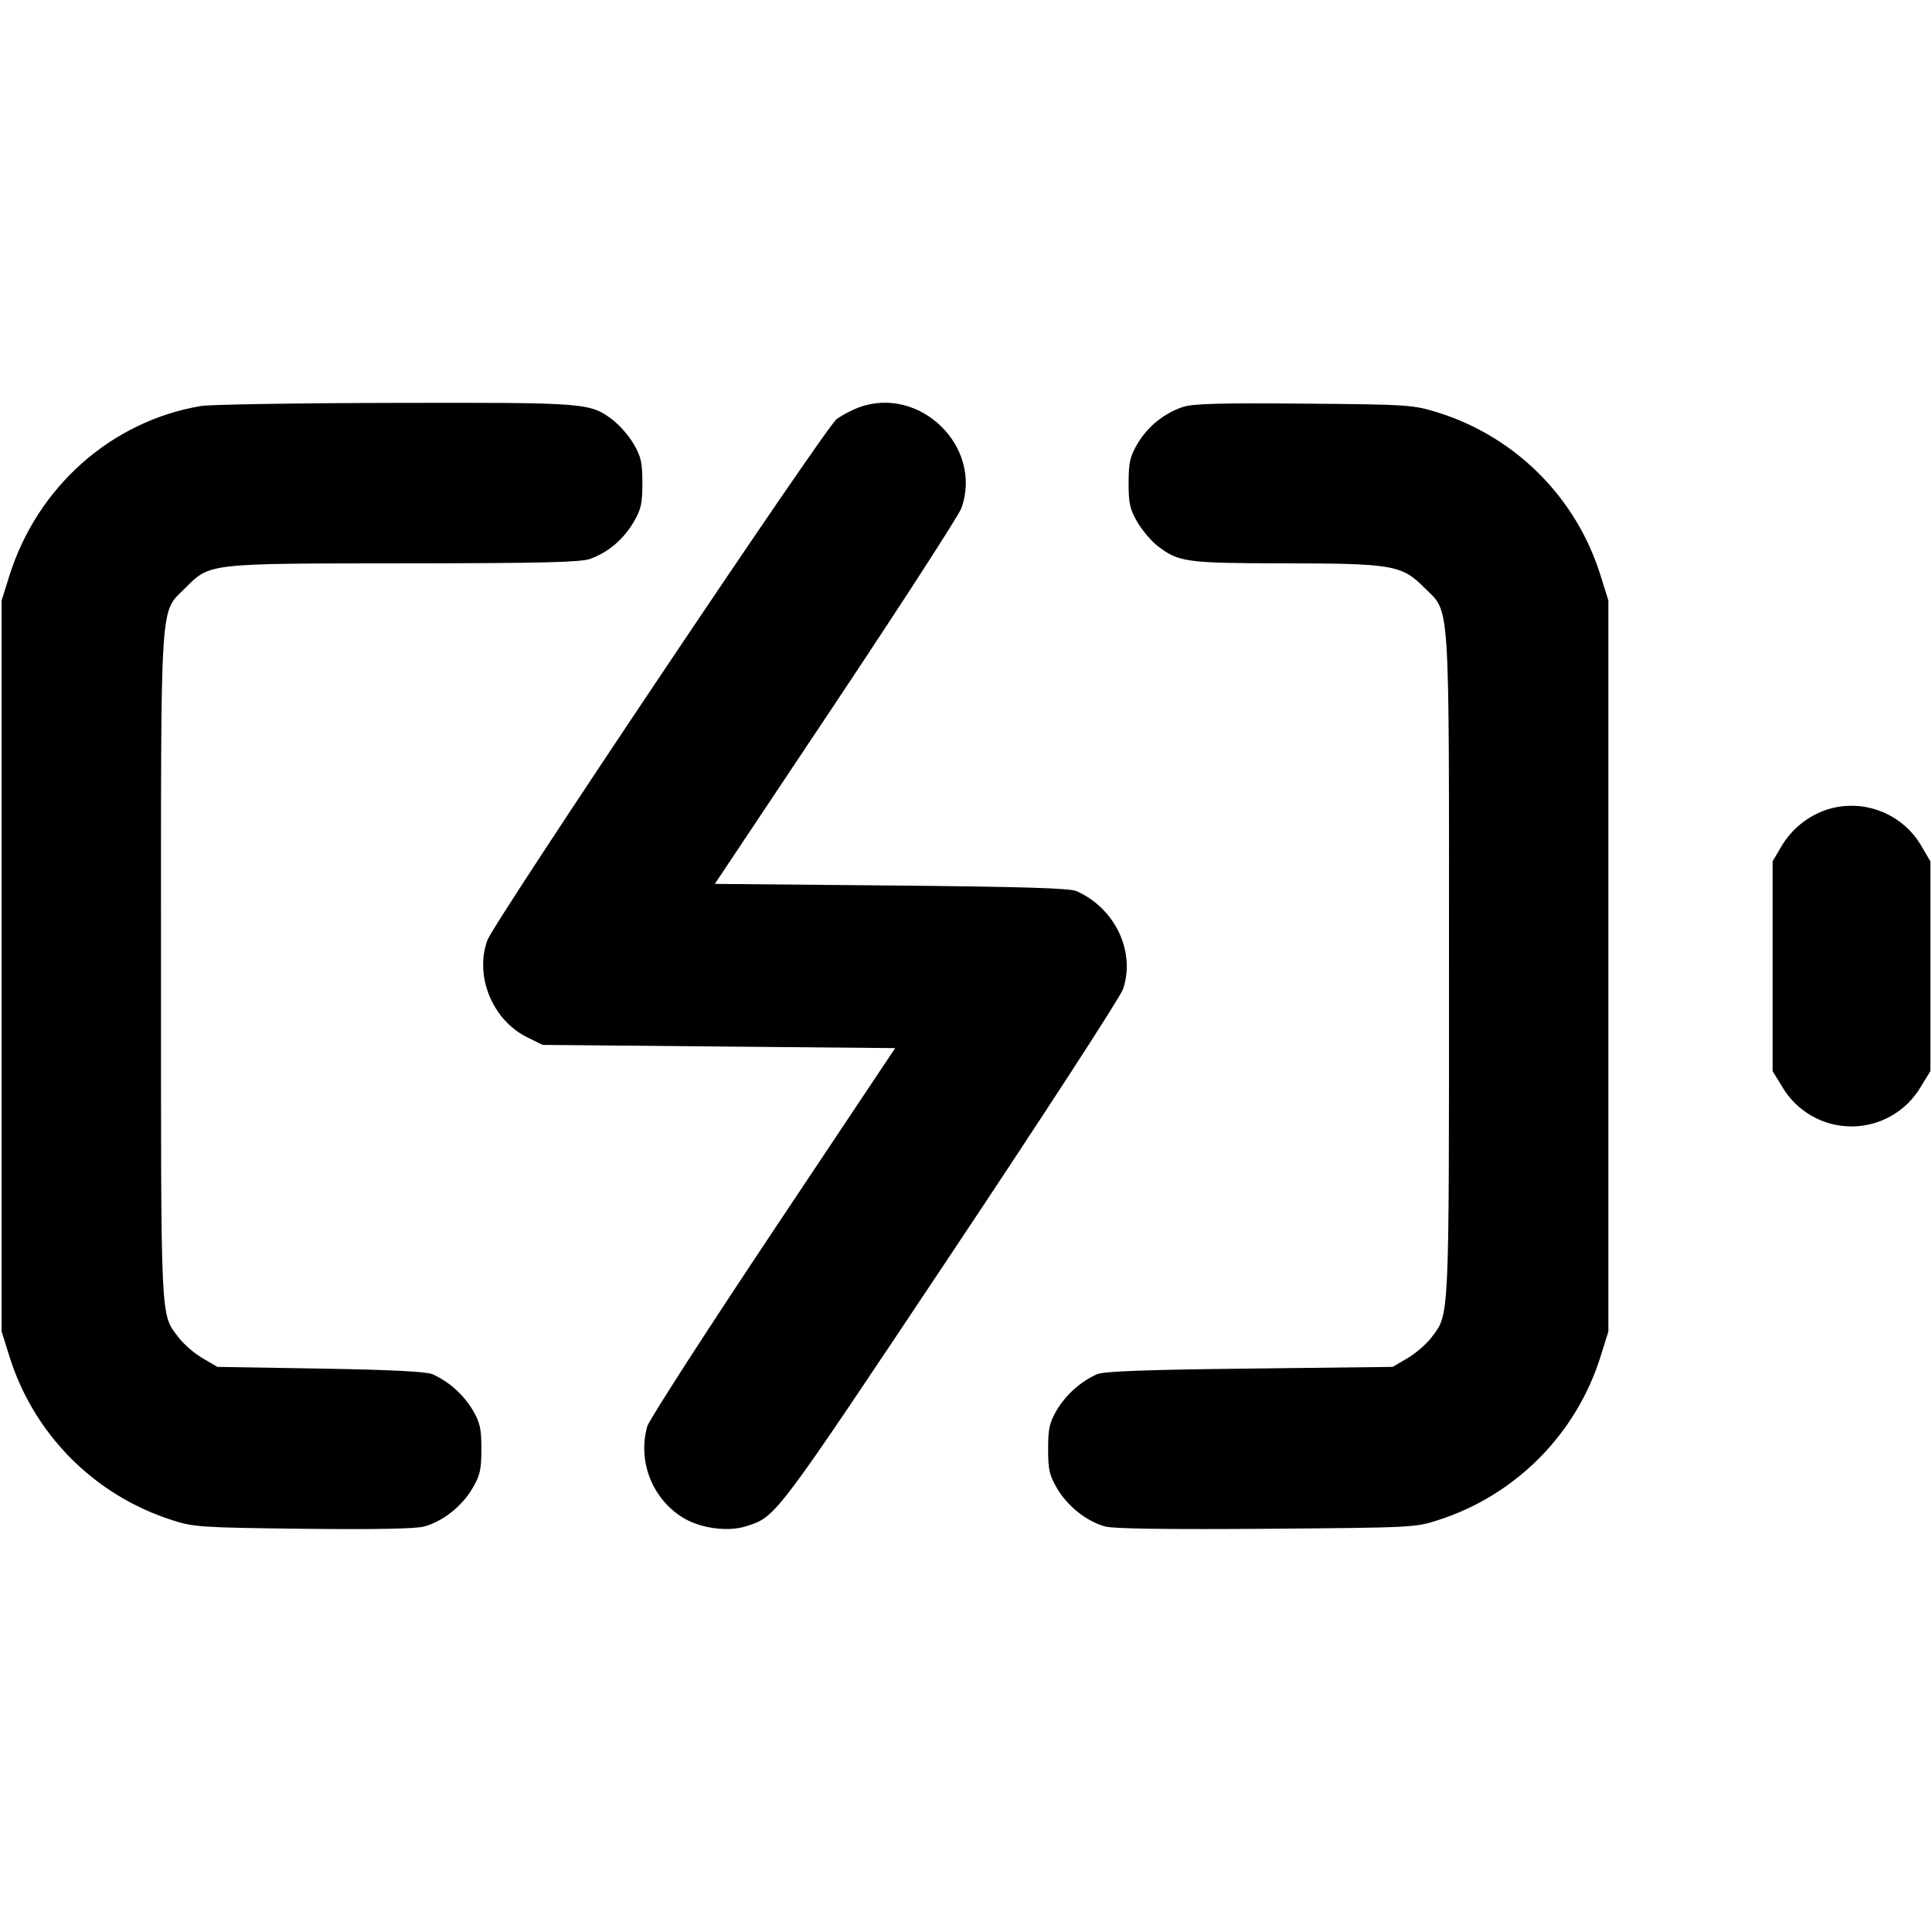
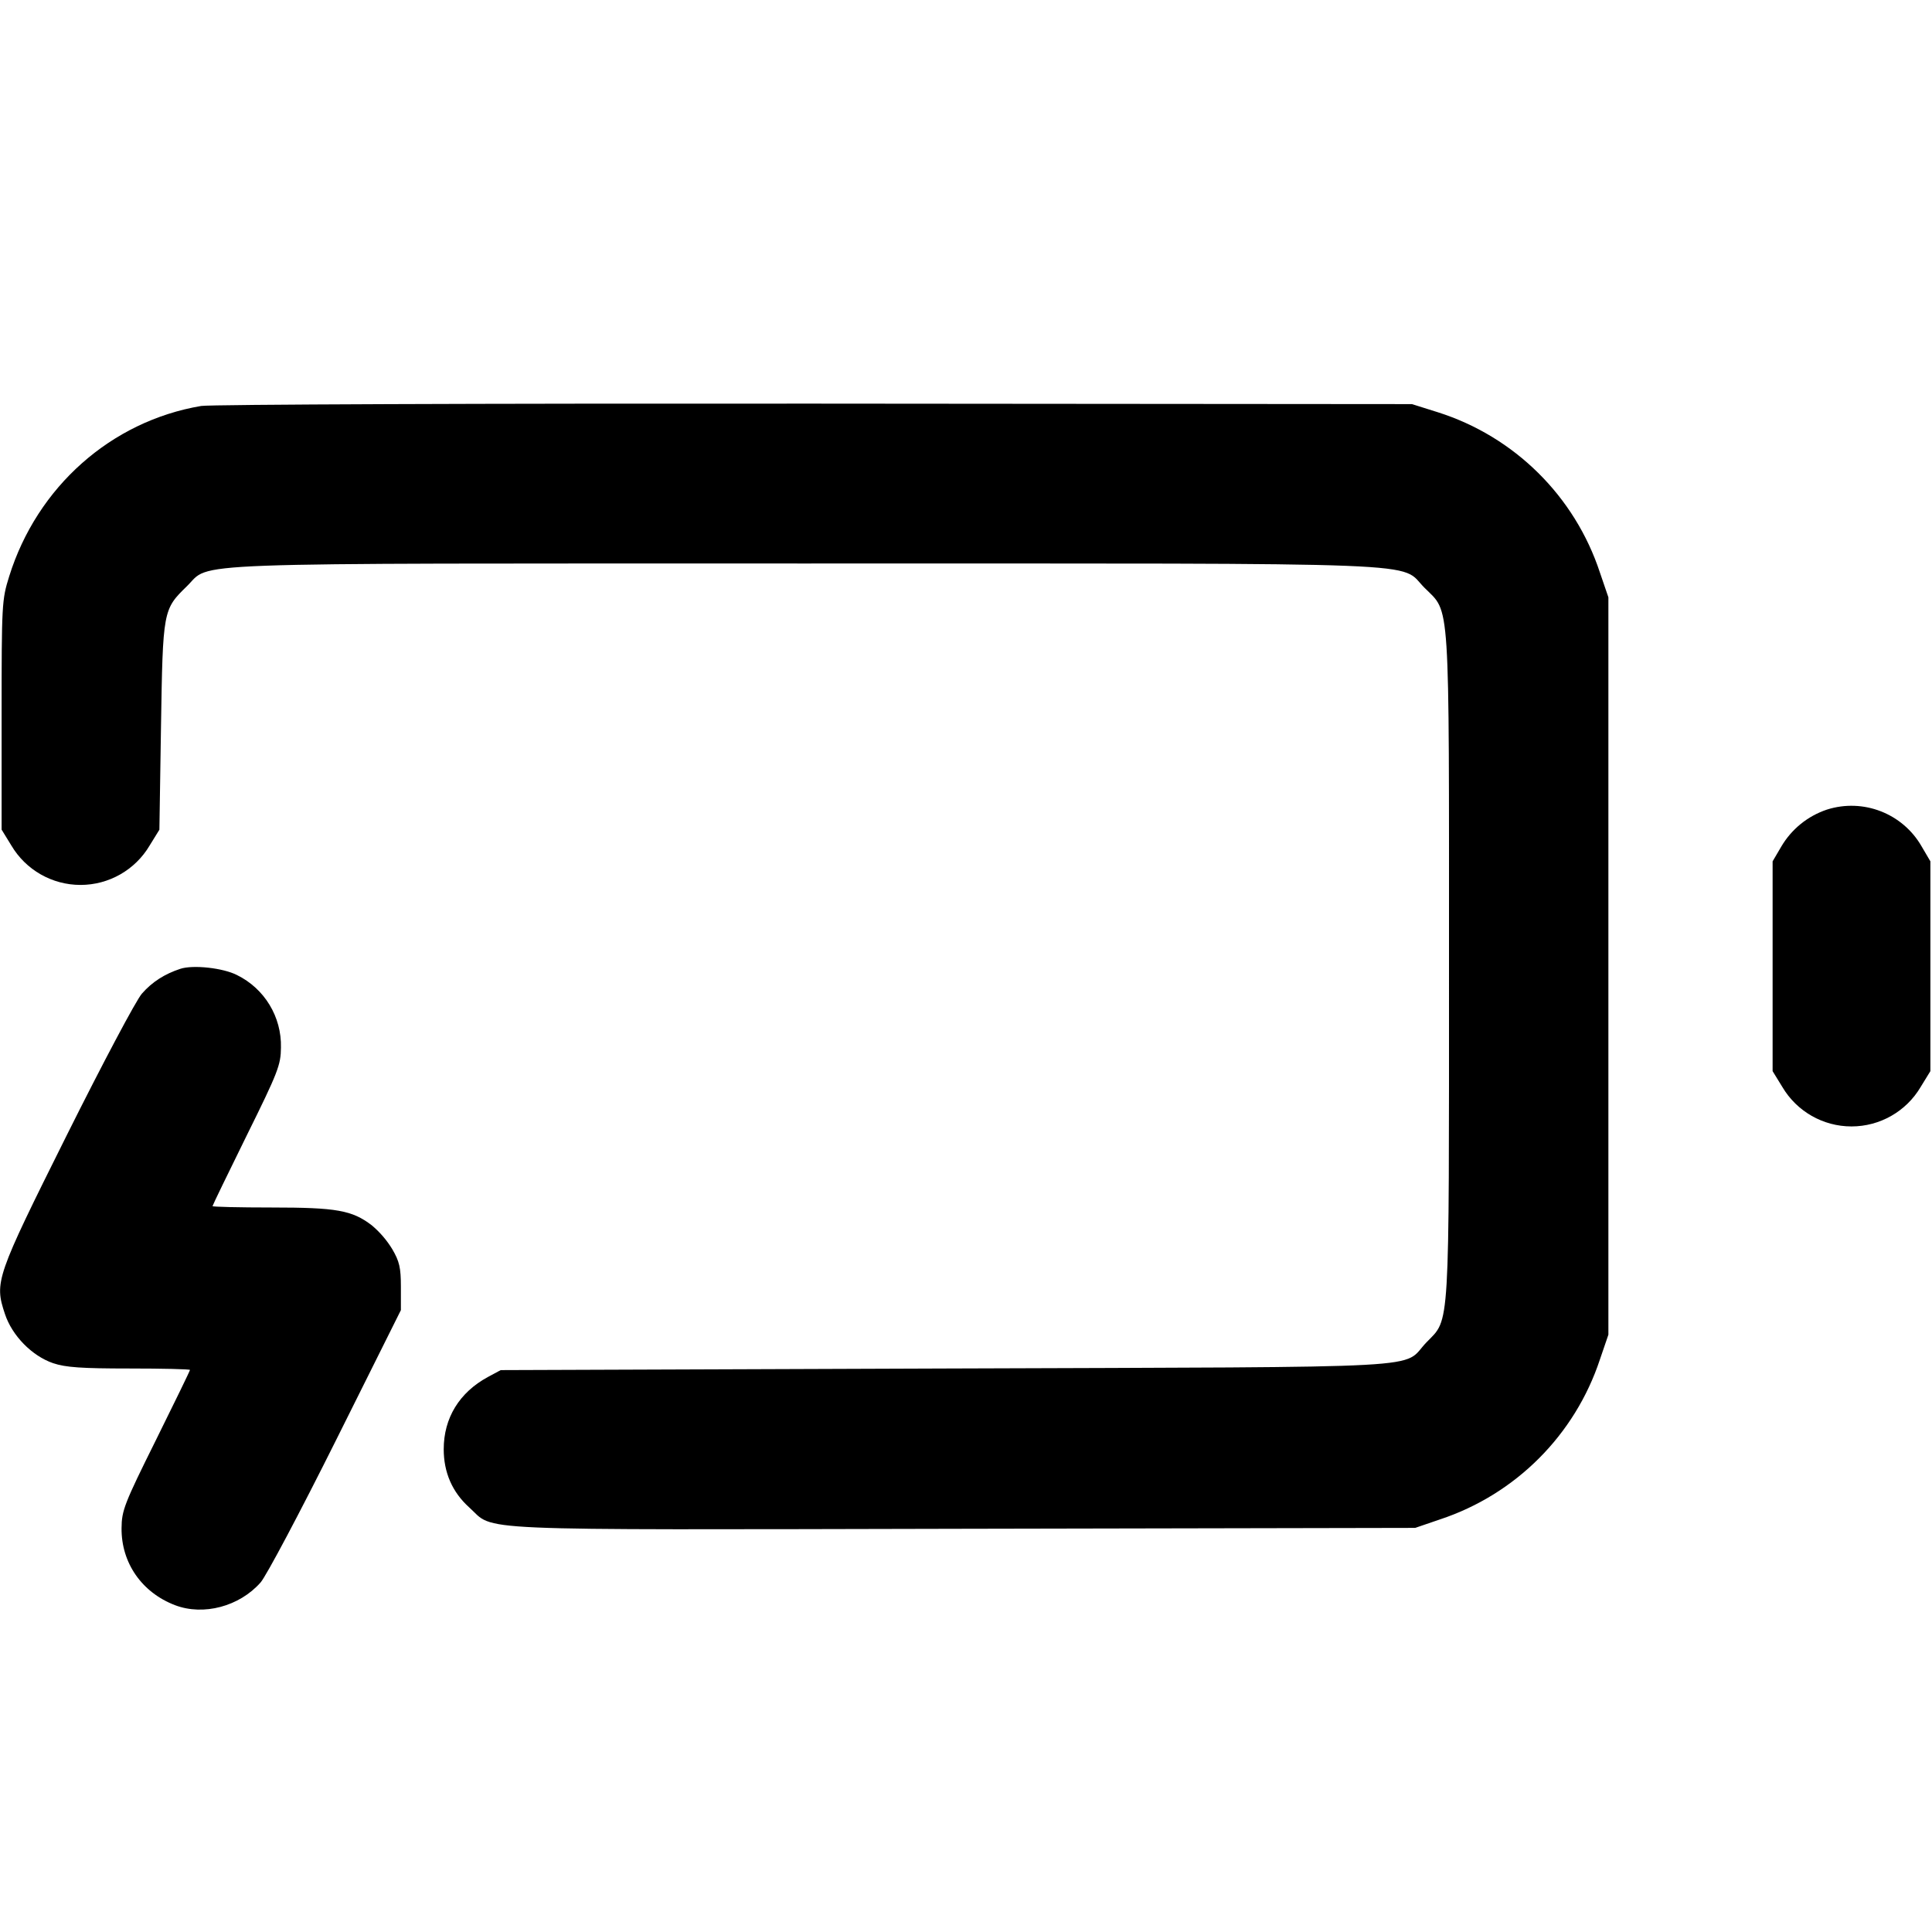
<svg xmlns="http://www.w3.org/2000/svg" width="24" height="24" fill="none">
-   <path d="M2.499 5.043C1.383 5.23.461 6.048.114 7.16l-.094.3v9.08l.094.3a3.106 3.106 0 0 0 2.026 2.044c.264.086.355.092 1.624.107.883.01 1.399.001 1.504-.028.23-.062.469-.25.599-.471.097-.165.113-.235.113-.492 0-.254-.017-.328-.108-.484a1.136 1.136 0 0 0-.499-.445c-.077-.033-.519-.055-1.393-.07L2.7 16.98l-.184-.108a1.199 1.199 0 0 1-.291-.249C1.99 16.315 2 16.515 2 12.022c0-4.66-.017-4.399.3-4.716.312-.311.263-.306 2.717-.308 1.702-.001 2.195-.013 2.313-.055.221-.079.414-.241.539-.454.095-.161.111-.233.111-.489 0-.254-.017-.328-.108-.484a1.209 1.209 0 0 0-.254-.295c-.287-.219-.321-.221-2.714-.216-1.212.002-2.295.02-2.405.038m8.169.018a1.412 1.412 0 0 0-.273.143c-.136.096-4.257 6.246-4.341 6.476-.161.446.063.993.496 1.206l.19.094 2.19.02 2.19.02-1.521 2.28c-.836 1.254-1.538 2.343-1.559 2.42-.123.438.068.912.459 1.142.214.125.546.168.765.099.379-.12.346-.077 2.541-3.369 1.147-1.719 2.112-3.206 2.145-3.303.159-.466-.097-1.006-.577-1.219-.084-.037-.674-.055-2.303-.07l-2.19-.02 1.504-2.255c.827-1.241 1.529-2.327 1.56-2.415.268-.76-.516-1.527-1.276-1.249m4.027-.006a1.05 1.05 0 0 0-.567.461c-.091.156-.108.23-.108.484 0 .256.016.328.111.489.061.103.173.236.25.294.263.201.353.213 1.582.215 1.343.002 1.45.021 1.734.305.32.32.303.056.303 4.698 0 4.457.007 4.318-.221 4.617-.061.08-.194.195-.295.254l-.184.108-1.78.021c-1.288.014-1.811.034-1.893.07a1.137 1.137 0 0 0-.499.445c-.091.156-.108.23-.108.484 0 .257.016.327.113.492.129.22.369.409.597.471.104.028.785.037 2.004.028 1.802-.014 1.853-.016 2.126-.106a3.111 3.111 0 0 0 2.026-2.045l.094-.3V7.46l-.094-.3a3.077 3.077 0 0 0-2.025-2.036c-.31-.096-.366-.099-1.661-.11-1.034-.009-1.378 0-1.505.041m8 5.002a1.04 1.04 0 0 0-.567.459l-.108.184v2.606l.121.197a.998.998 0 0 0 1.718 0l.121-.197V10.7l-.108-.184a1.005 1.005 0 0 0-1.177-.459" fill-rule="evenodd" fill="#000" />
+   <path d="M2.499 5.043C1.38 5.232.461 6.048.114 7.16.023 7.451.02 7.503.02 8.883v1.423l.121.197a.998.998 0 0 0 1.718 0l.121-.196L2 9.023c.023-1.442.025-1.452.321-1.74C2.635 6.979 2.062 7 10 7c7.991 0 7.369-.024 7.697.303.32.32.303.056.303 4.697 0 4.592.013 4.373-.278 4.673-.327.337.265.305-5.962.327l-5.54.02-.16.086c-.354.192-.548.509-.548.897 0 .289.107.533.315.721.334.3-.14.28 6.133.267l5.62-.011.307-.105a3.129 3.129 0 0 0 1.988-1.988l.105-.307V7.42l-.105-.307a3.11 3.11 0 0 0-2.014-1.992l-.321-.101-7.42-.006c-4.081-.003-7.511.01-7.621.029m20.196 5.014a1.04 1.04 0 0 0-.567.459l-.108.184v2.606l.121.197a.998.998 0 0 0 1.718 0l.121-.197V10.7l-.108-.184a1.005 1.005 0 0 0-1.177-.459M2.24 12.035c-.197.065-.35.163-.477.308-.071.08-.49.87-.931 1.754-.884 1.772-.903 1.828-.771 2.225.089.27.336.522.599.612.154.052.351.066.947.066.414 0 .753.008.753.018 0 .01-.191.403-.424.873-.392.789-.424.872-.426 1.092-.004.431.251.799.664.957.354.135.8.016 1.063-.282.071-.081.492-.875.936-1.765l.807-1.618v-.288c0-.24-.018-.317-.108-.471a1.209 1.209 0 0 0-.254-.295C4.373 15.034 4.181 15 3.374 15c-.404 0-.734-.008-.734-.017 0-.009.191-.403.424-.876.391-.79.424-.877.426-1.093a.977.977 0 0 0-.547-.902c-.172-.088-.544-.129-.703-.077" fill-rule="evenodd" fill="#000" />
</svg>
